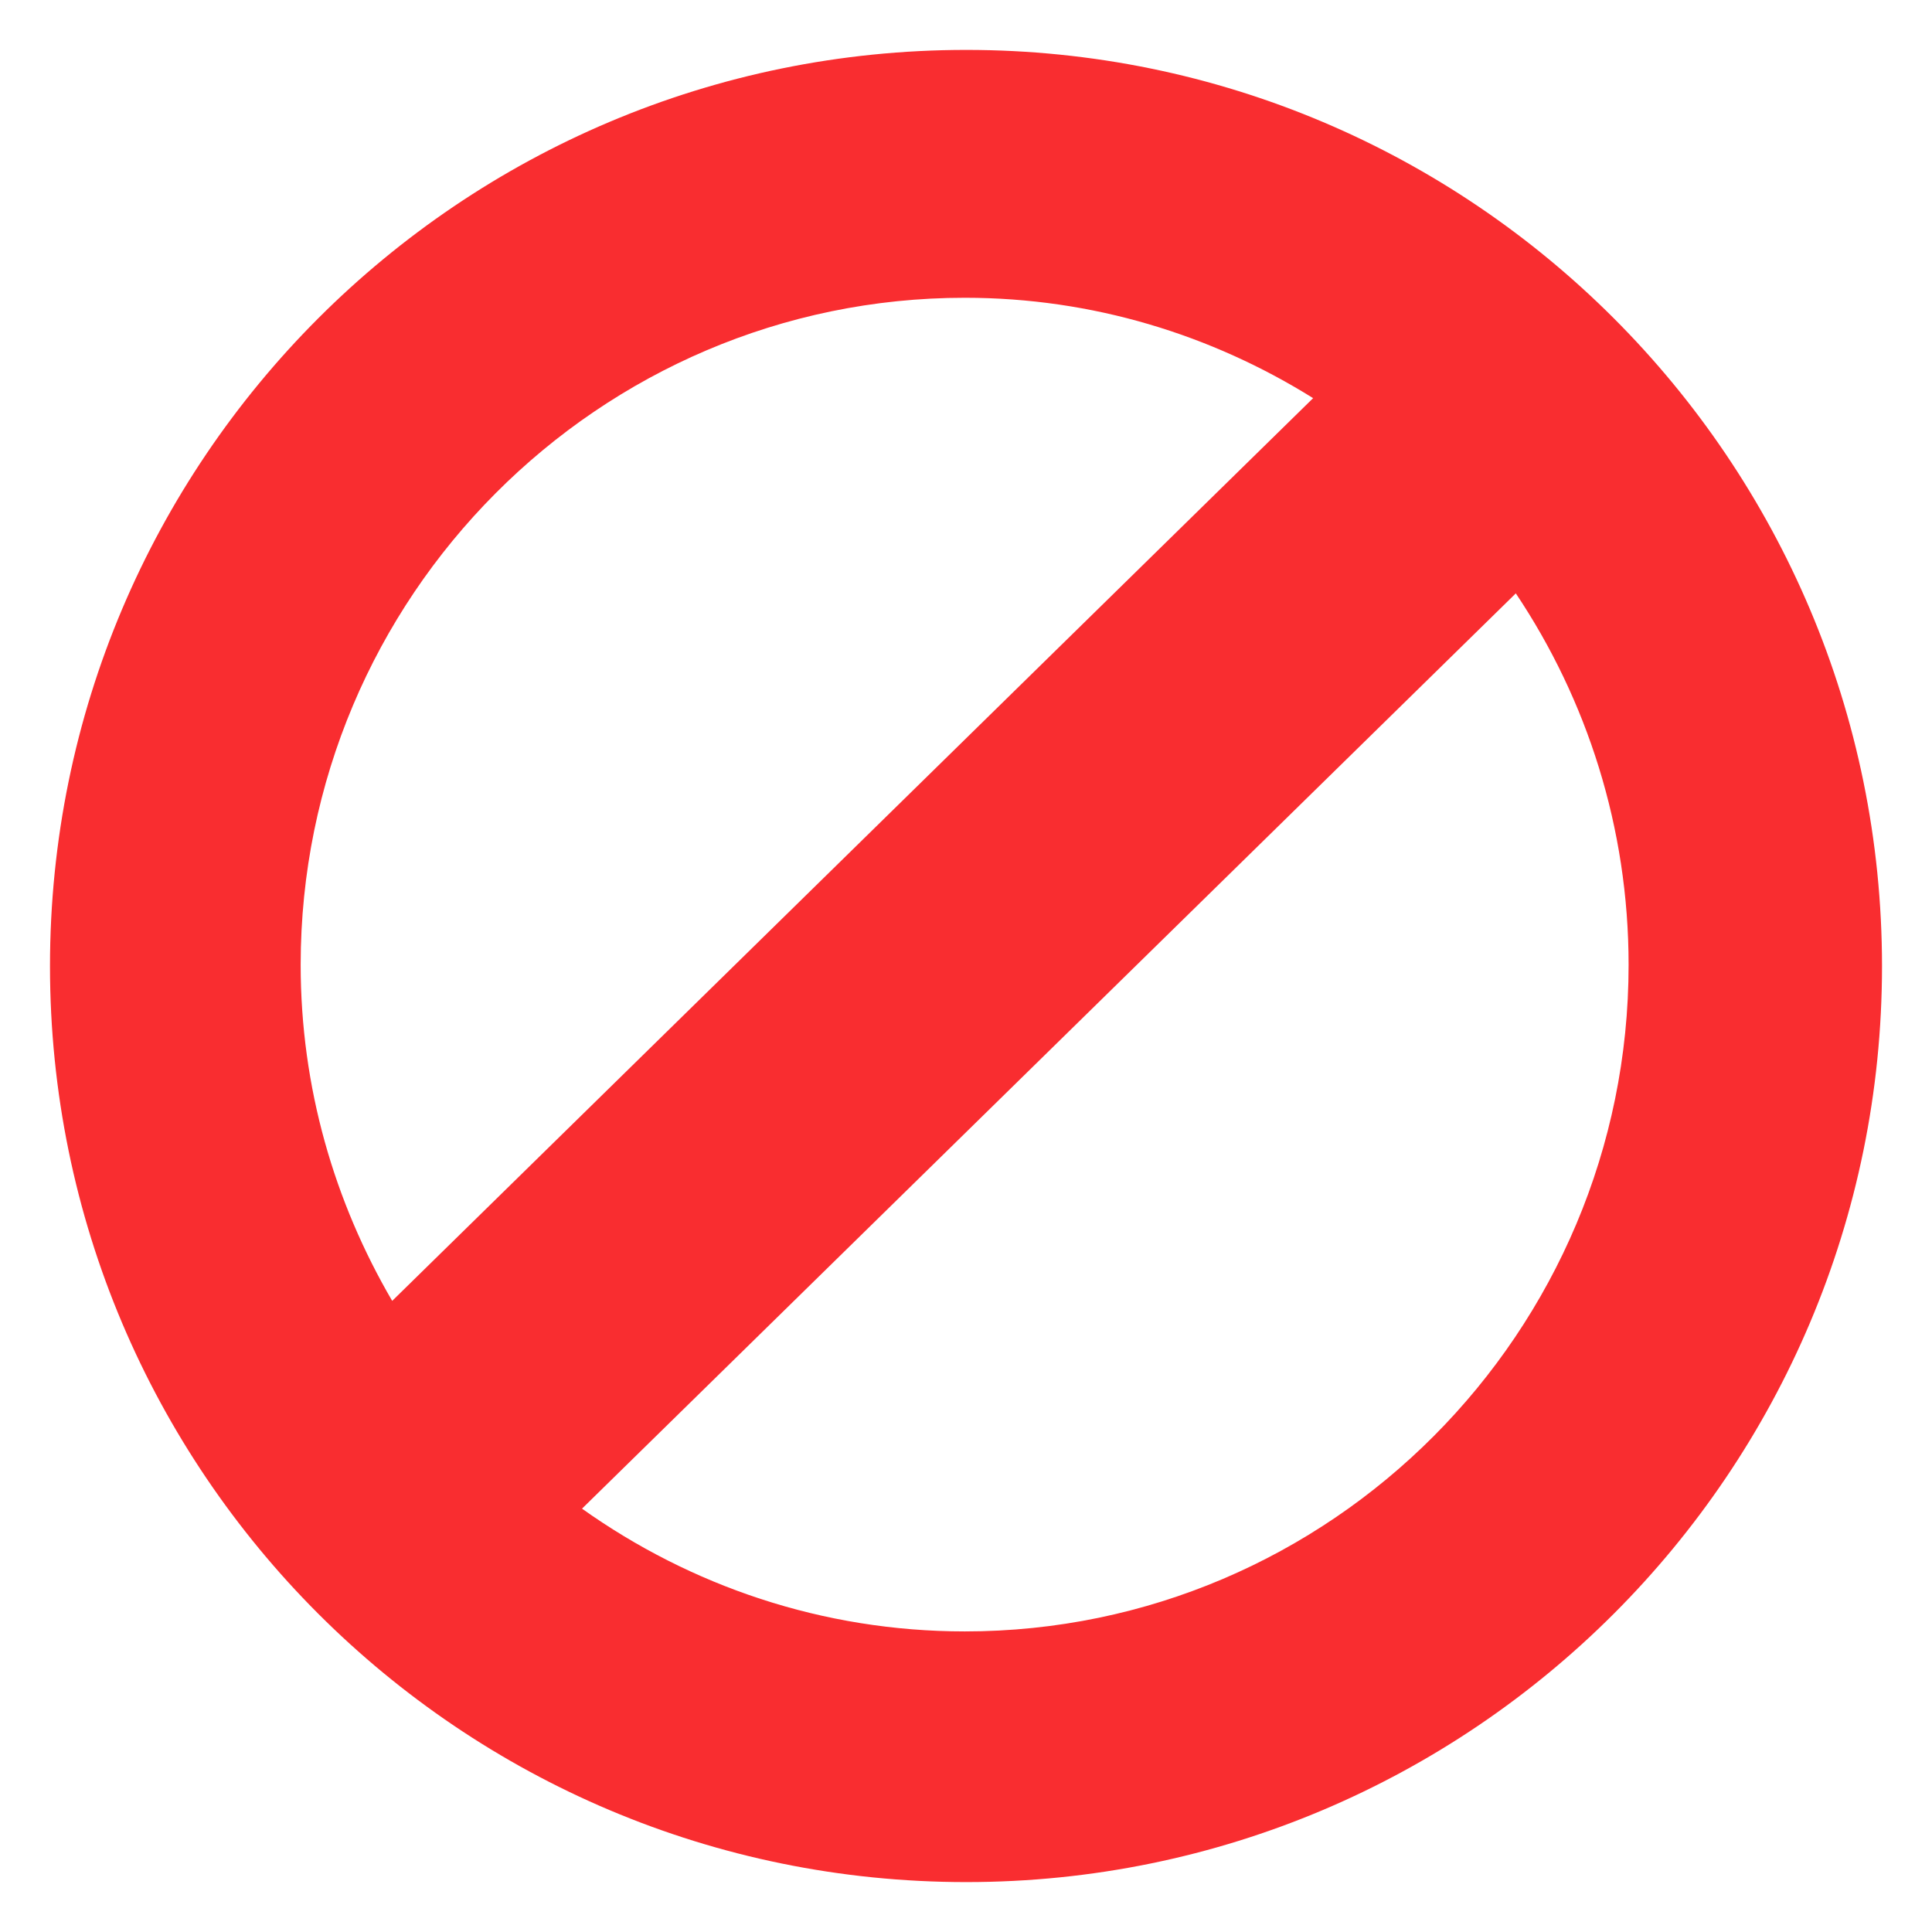
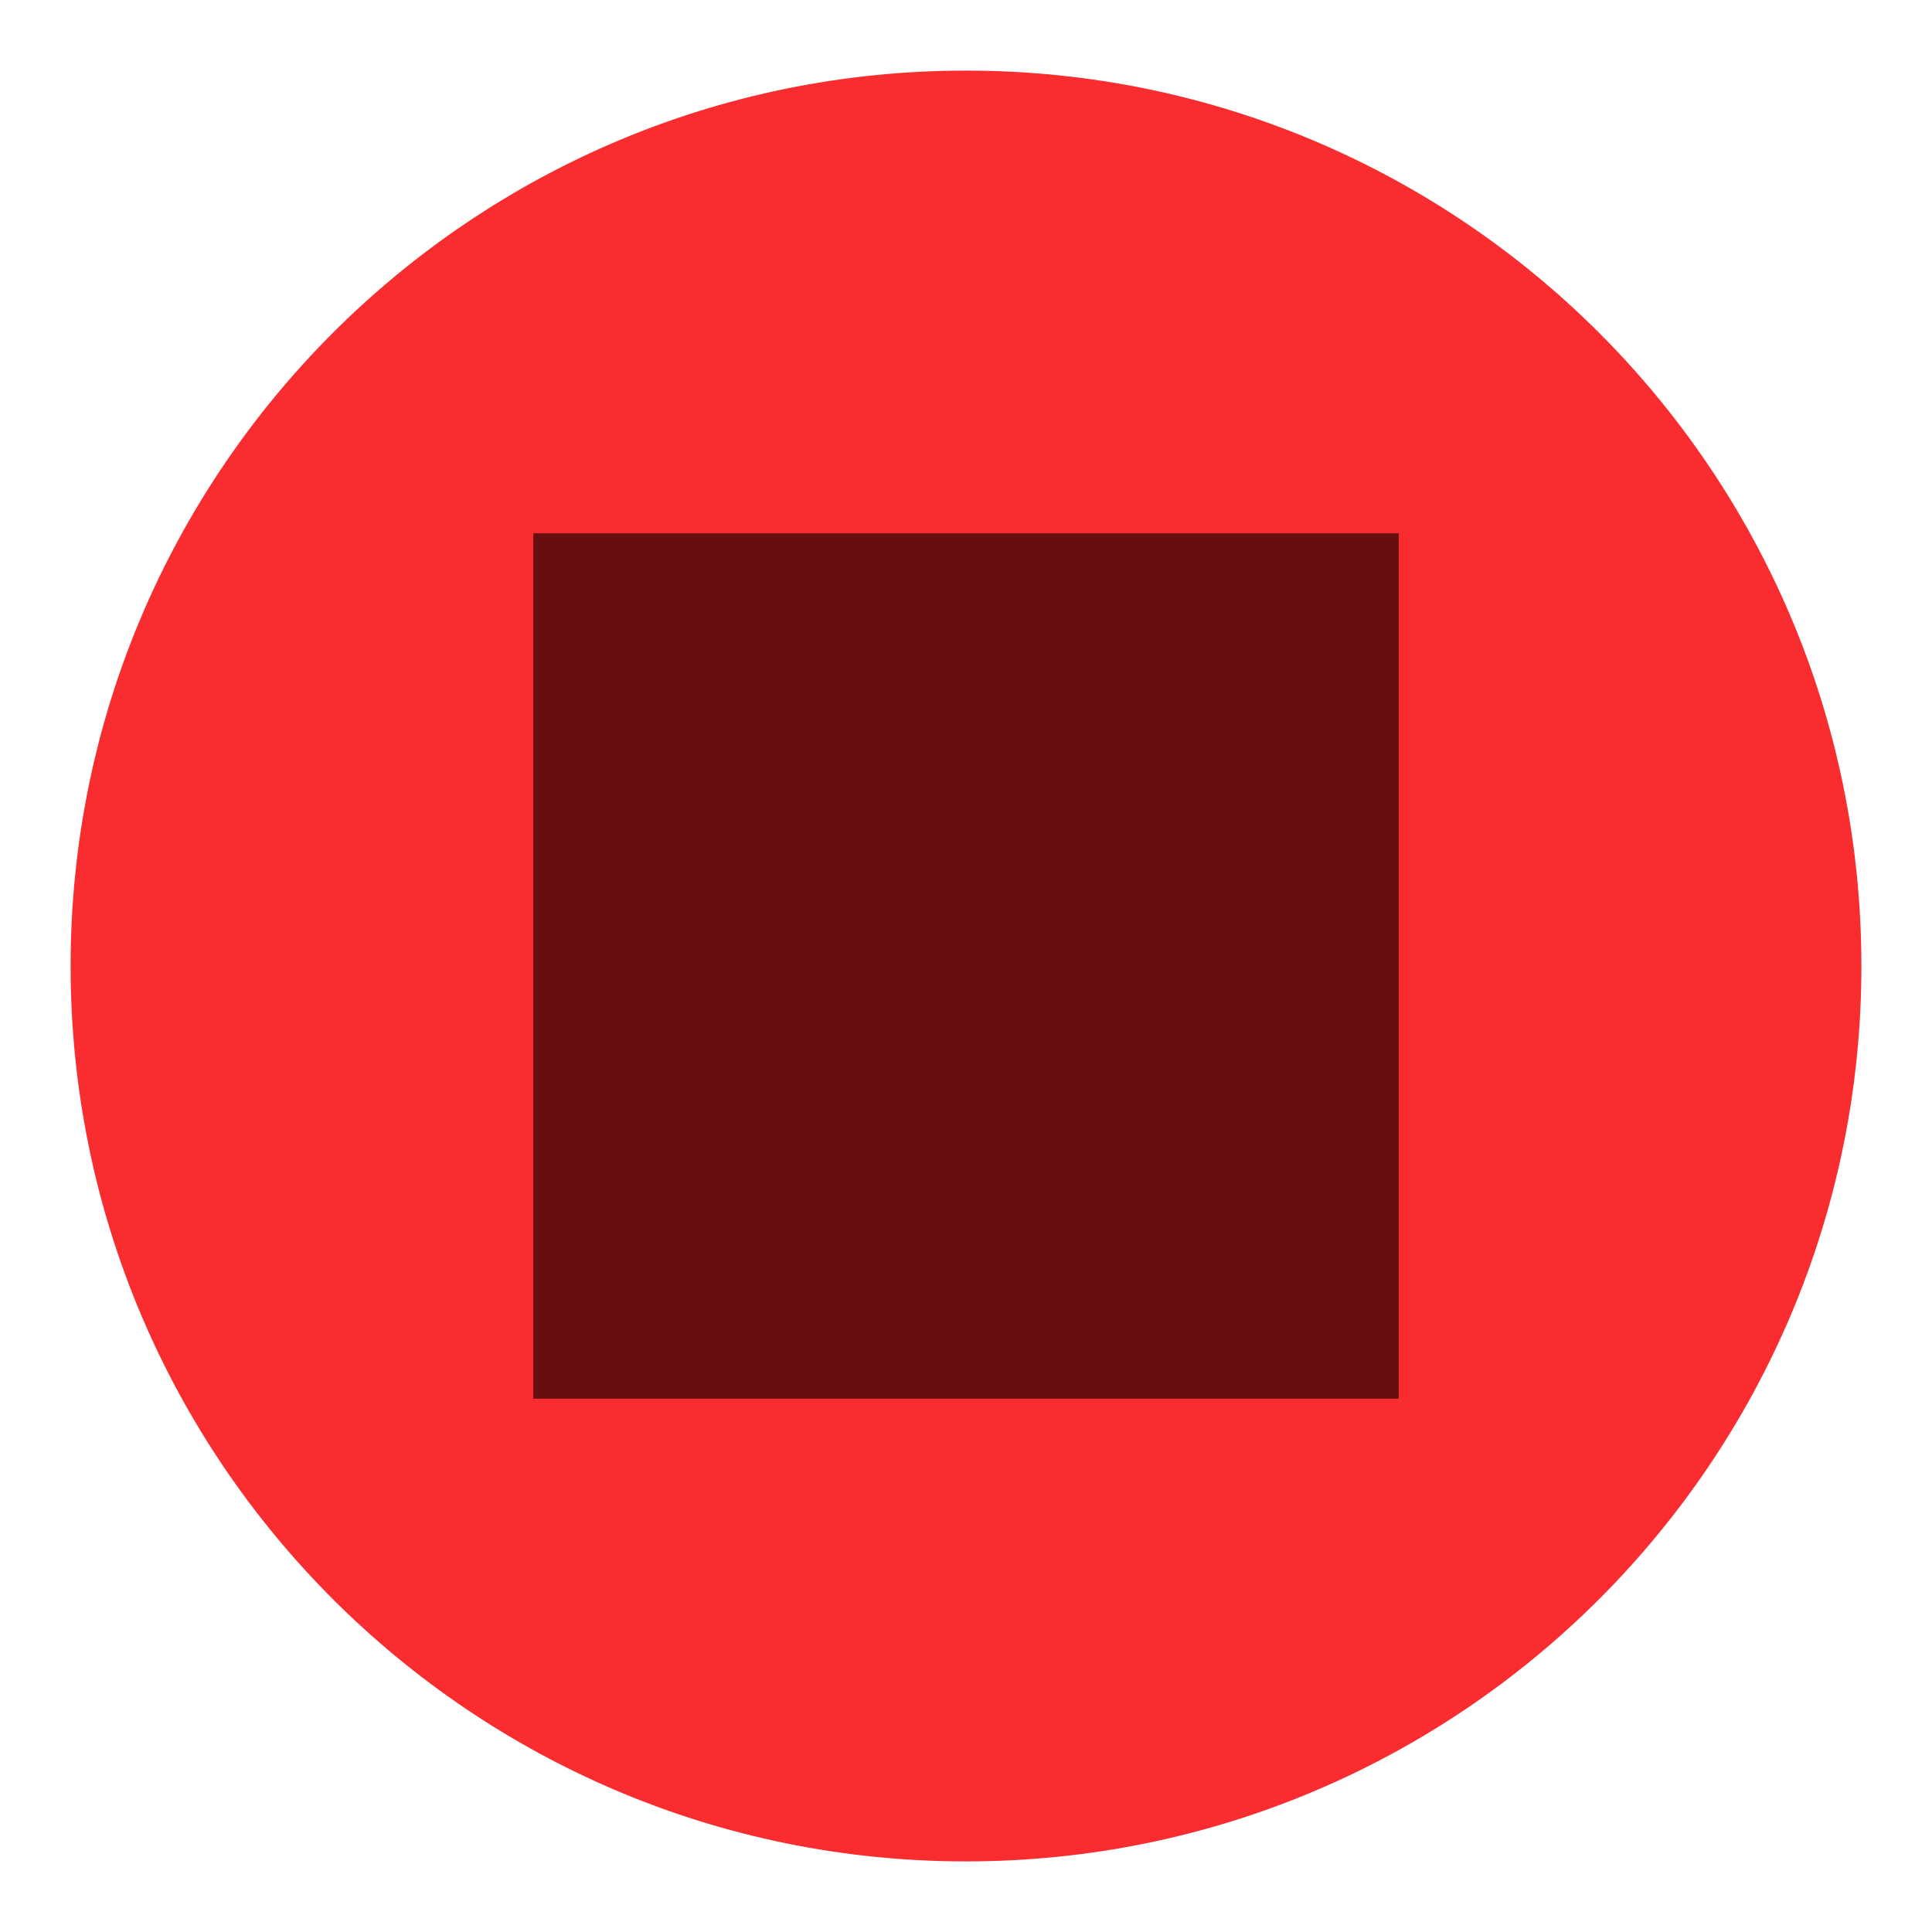
<svg xmlns="http://www.w3.org/2000/svg" version="1.1" id="Layer_1" x="0px" y="0px" width="24px" height="24px" viewBox="0 0 24 24" enable-background="new 0 0 24 24" xml:space="preserve">
-   <path fill="#F92D30" d="M12.003,0.62c-6.288,0-11.382,5.095-11.382,11.382c0,6.283,5.094,11.378,11.382,11.378  c6.282,0,11.376-5.095,11.376-11.378C23.379,5.715,18.285,0.62,12.003,0.62z M11.986,3.699c1.588,0,3.066,0.461,4.326,1.247  L4.872,16.16c-0.718-1.229-1.137-2.651-1.137-4.175C3.735,7.418,7.437,3.699,11.986,3.699z M11.986,20.266  c-1.771,0-3.41-0.568-4.756-1.525l11.6-11.37c0.883,1.32,1.401,2.908,1.401,4.615C20.231,16.551,16.53,20.266,11.986,20.266z" />
+   <circle fill="#F92D30" cx="12" cy="12" r="11.123" />
+   <rect x="6.625" y="6.625" fill="#660F0E" width="10.75" height="10.75" />
</svg>
